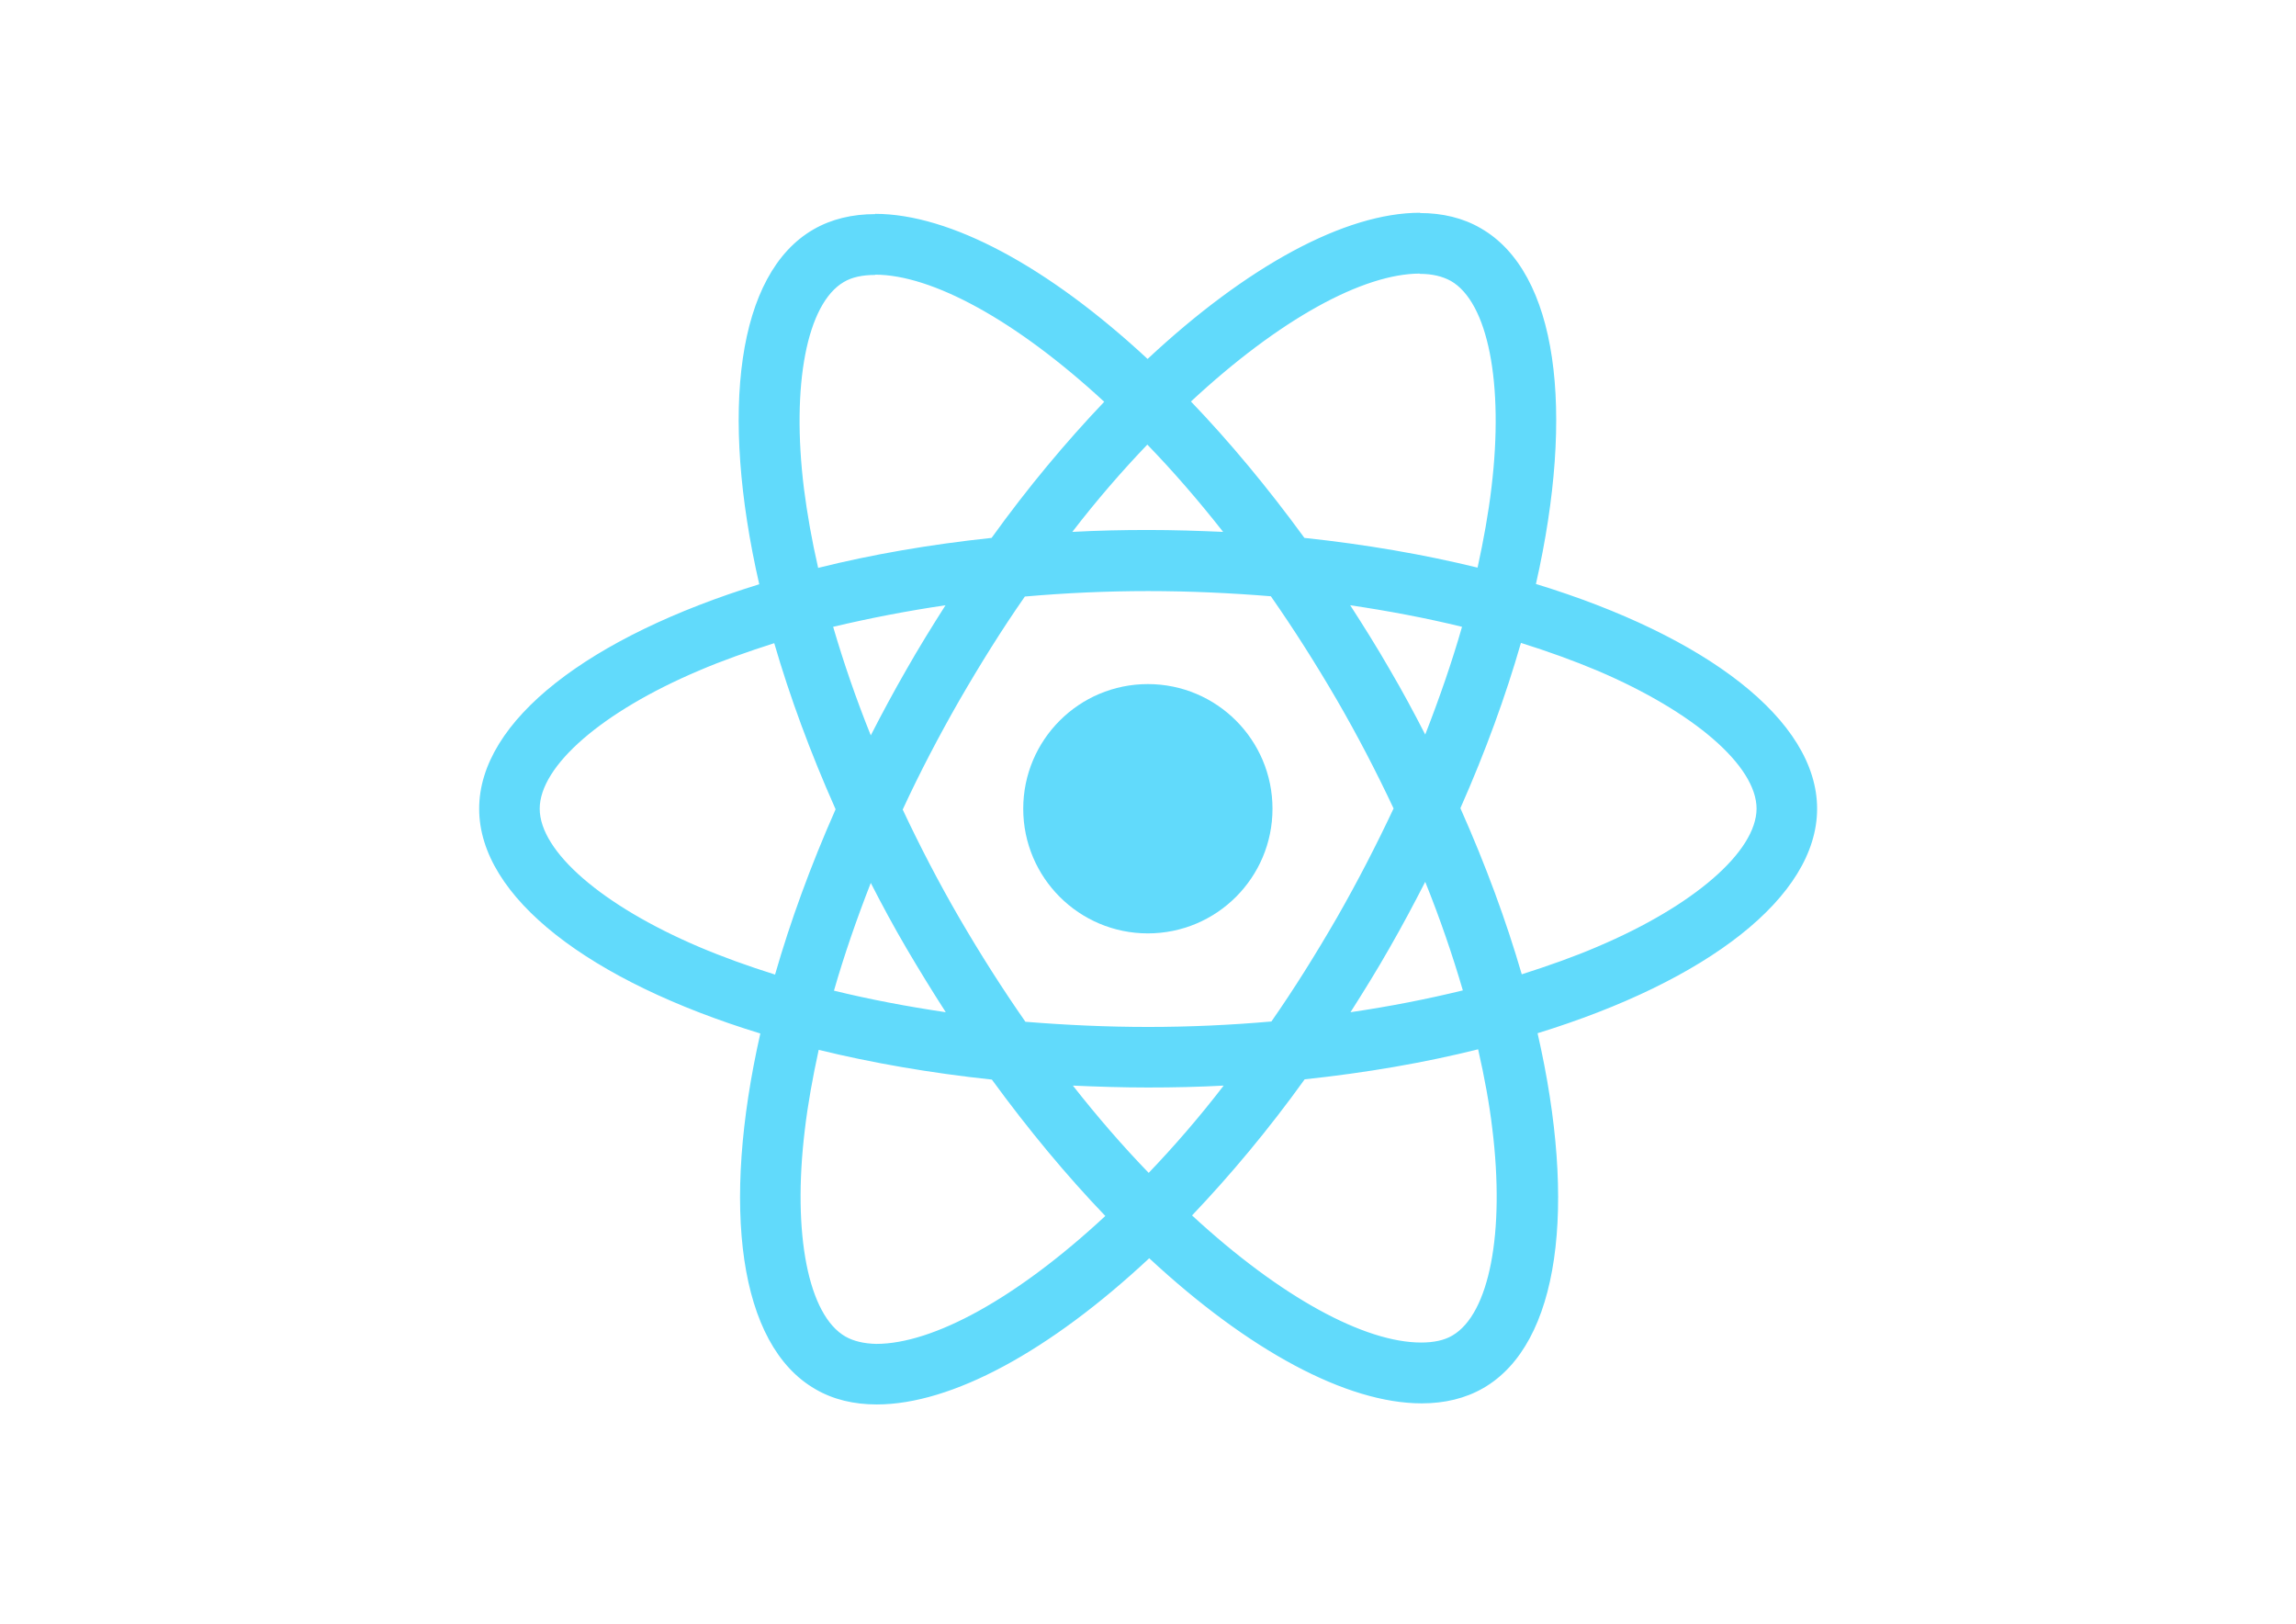
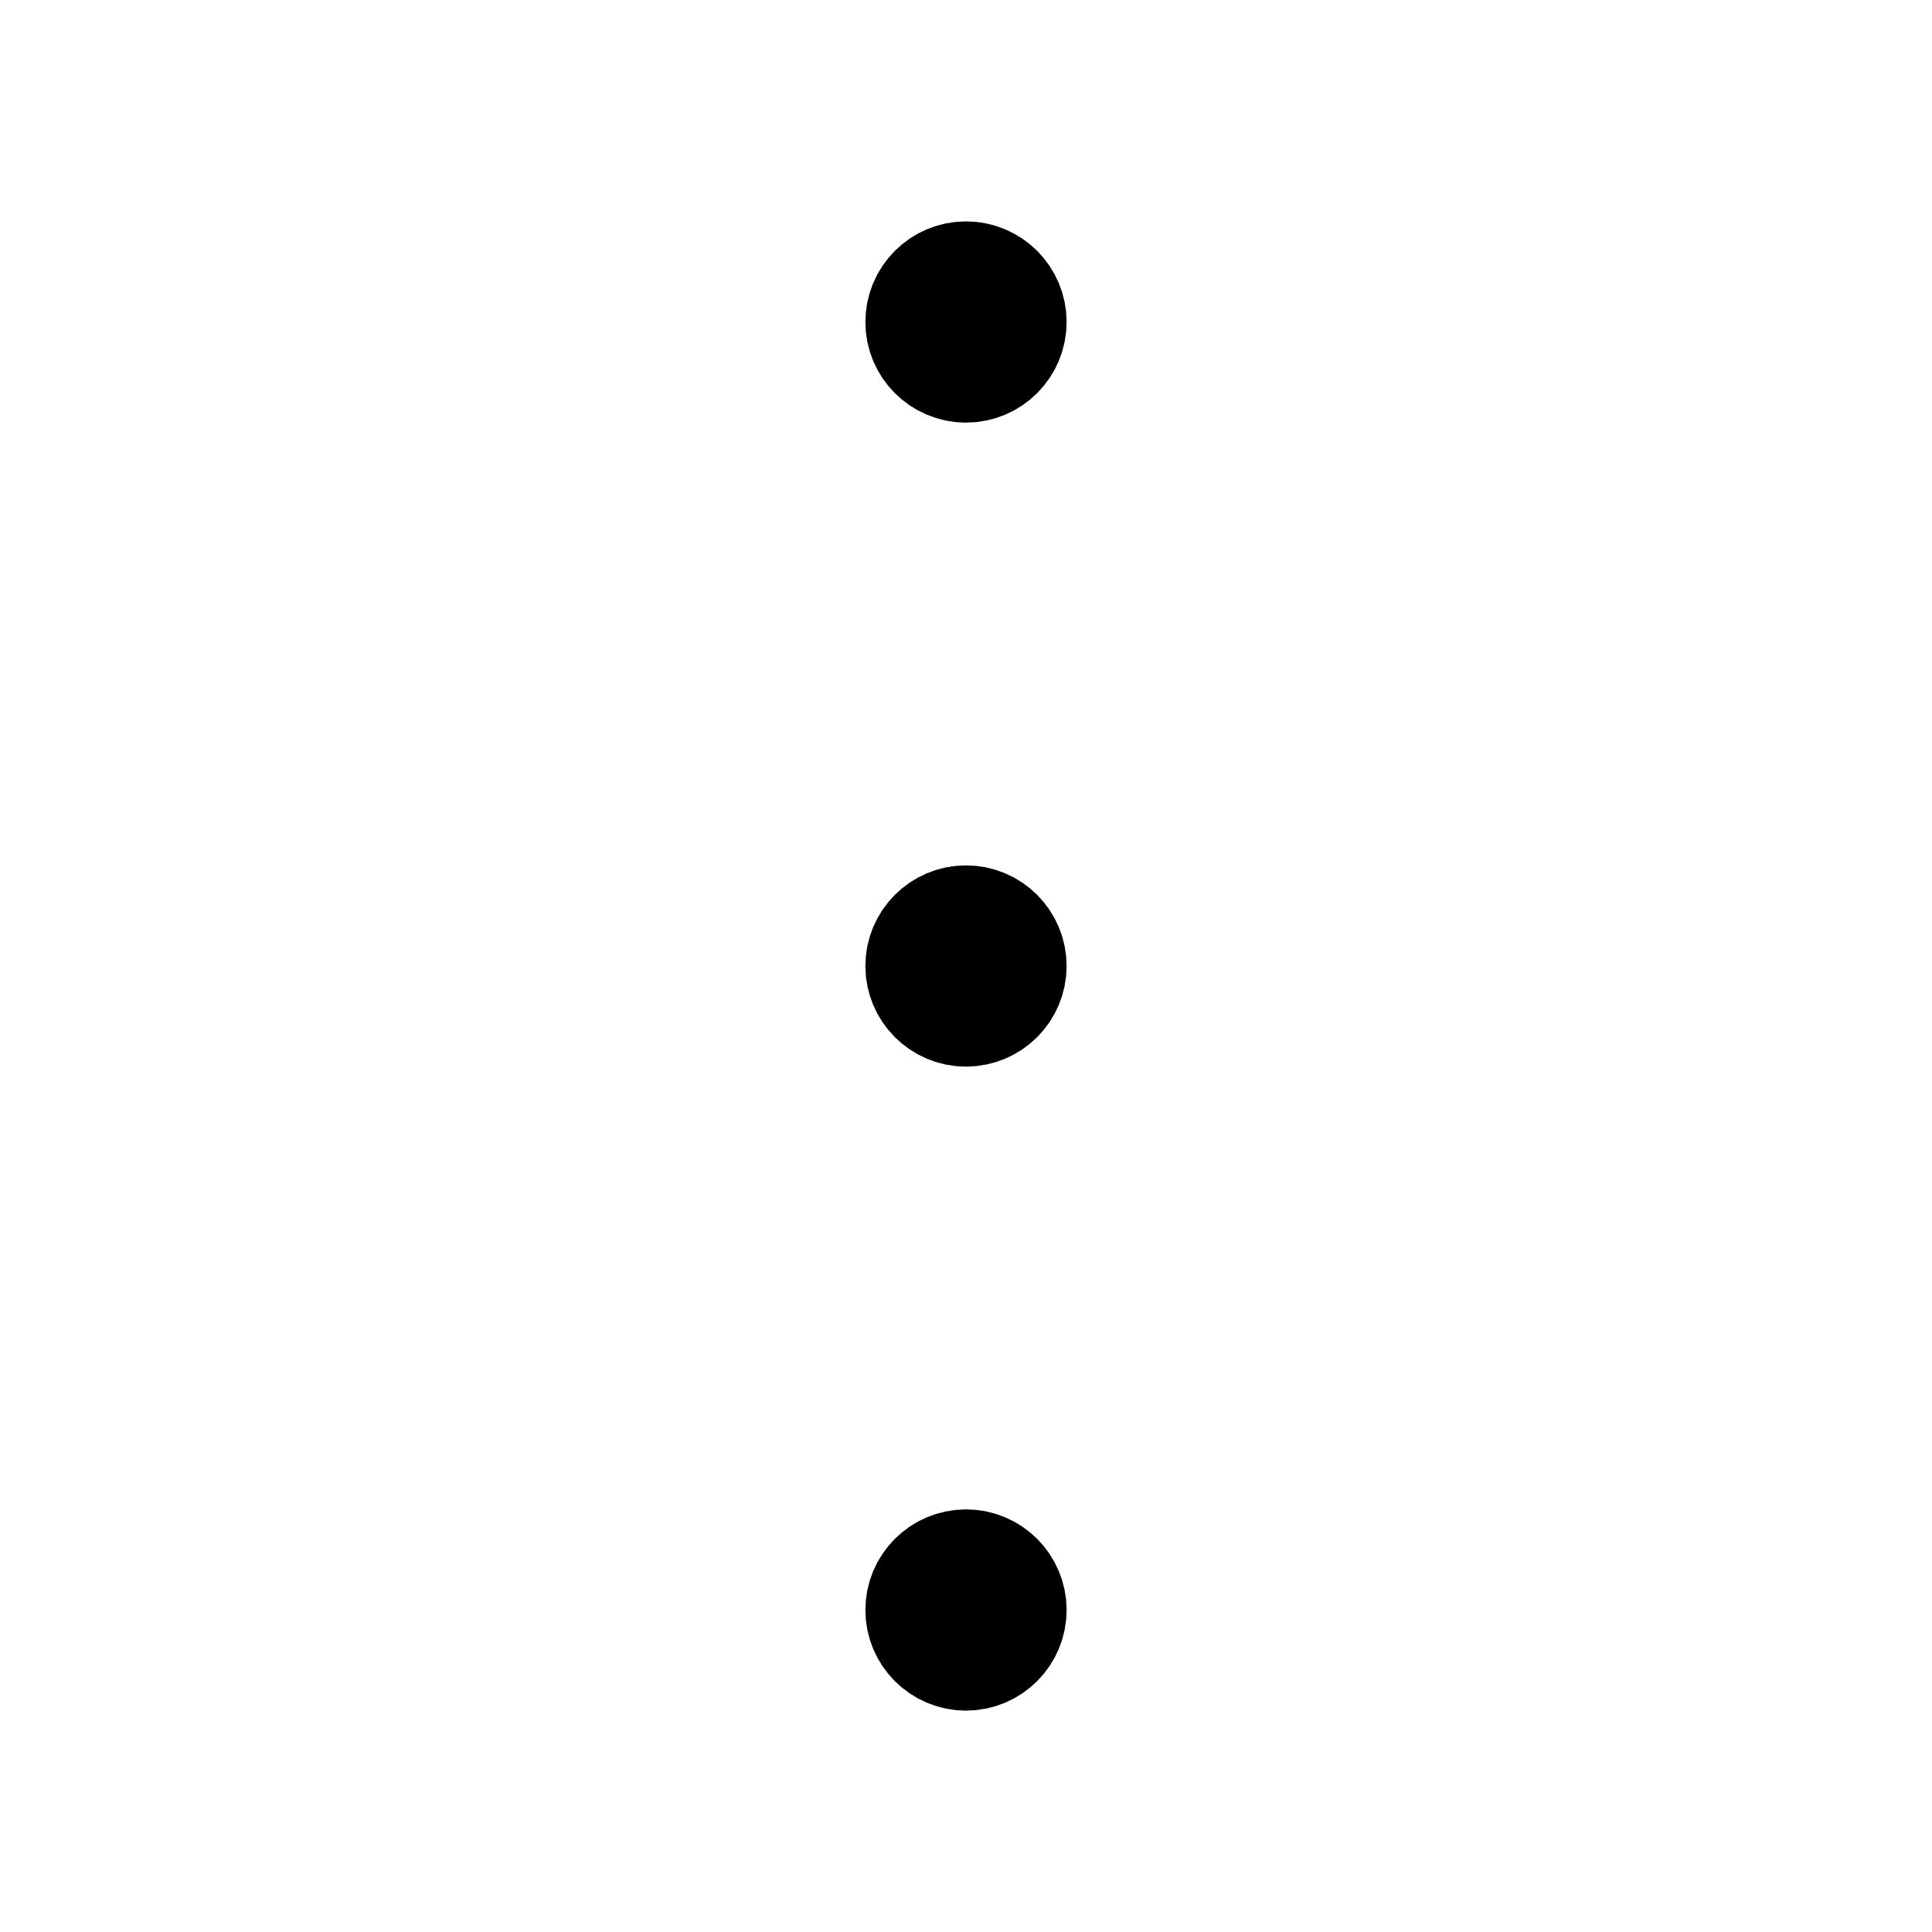
- <svg xmlns="http://www.w3.org/2000/svg" viewBox="0 0 841.9 595.3">
-   <g fill="#61DAFB">
-     <path d="M666.3 296.5c0-32.5-40.7-63.3-103.1-82.4 14.4-63.6 8-114.2-20.2-130.4-6.5-3.8-14.1-5.6-22.4-5.6v22.3c4.6 0 8.3.9 11.4 2.6 13.6 7.8 19.5 37.5 14.9 75.7-1.1 9.4-2.9 19.3-5.1 29.4-19.6-4.8-41-8.5-63.5-10.9-13.5-18.5-27.5-35.3-41.6-50 32.6-30.3 63.2-46.9 84-46.9V78c-27.5 0-63.5 19.6-99.9 53.6-36.4-33.8-72.4-53.2-99.9-53.2v22.3c20.7 0 51.4 16.5 84 46.6-14 14.7-28 31.4-41.3 49.9-22.6 2.4-44 6.1-63.6 11-2.3-10-4-19.7-5.2-29-4.7-38.2 1.1-67.9 14.6-75.8 3-1.8 6.9-2.6 11.5-2.6V78.5c-8.4 0-16 1.8-22.6 5.6-28.1 16.2-34.4 66.7-19.9 130.1-62.2 19.2-102.7 49.9-102.7 82.3 0 32.5 40.7 63.3 103.1 82.4-14.4 63.6-8 114.2 20.2 130.4 6.5 3.8 14.1 5.6 22.5 5.6 27.5 0 63.5-19.6 99.9-53.6 36.4 33.8 72.4 53.2 99.9 53.2 8.4 0 16-1.8 22.6-5.6 28.1-16.2 34.4-66.7 19.9-130.1 62-19.1 102.5-49.9 102.5-82.3zm-130.2-66.7c-3.7 12.9-8.3 26.2-13.5 39.5-4.1-8-8.4-16-13.1-24-4.6-8-9.5-15.8-14.4-23.4 14.2 2.1 27.9 4.7 41 7.9zm-45.8 106.5c-7.8 13.5-15.8 26.3-24.1 38.2-14.9 1.3-30 2-45.2 2-15.1 0-30.2-.7-45-1.9-8.3-11.9-16.4-24.6-24.2-38-7.6-13.1-14.5-26.4-20.8-39.8 6.2-13.4 13.2-26.8 20.7-39.9 7.8-13.5 15.8-26.3 24.1-38.2 14.9-1.3 30-2 45.2-2 15.1 0 30.2.7 45 1.9 8.3 11.9 16.4 24.6 24.2 38 7.6 13.1 14.5 26.4 20.8 39.8-6.3 13.4-13.2 26.8-20.7 39.9zm32.3-13c5.4 13.4 10 26.8 13.8 39.8-13.1 3.2-26.9 5.9-41.2 8 4.9-7.7 9.8-15.6 14.4-23.7 4.6-8 8.9-16.1 13-24.1zM421.2 430c-9.3-9.6-18.6-20.3-27.8-32 9 .4 18.2.7 27.5.7 9.4 0 18.7-.2 27.8-.7-9 11.7-18.3 22.4-27.5 32zm-74.4-58.9c-14.2-2.1-27.9-4.7-41-7.9 3.7-12.9 8.3-26.2 13.5-39.5 4.1 8 8.4 16 13.1 24 4.7 8 9.5 15.8 14.4 23.4zM420.7 163c9.3 9.6 18.6 20.3 27.8 32-9-.4-18.2-.7-27.5-.7-9.4 0-18.7.2-27.8.7 9-11.7 18.3-22.4 27.5-32zm-74 58.9c-4.9 7.7-9.8 15.6-14.4 23.7-4.6 8-8.9 16-13 24-5.4-13.4-10-26.8-13.8-39.8 13.1-3.1 26.9-5.8 41.2-7.9zm-90.5 125.2c-35.4-15.1-58.3-34.9-58.3-50.6 0-15.7 22.9-35.6 58.3-50.6 8.6-3.7 18-7 27.7-10.1 5.7 19.6 13.2 40 22.5 60.9-9.2 20.8-16.6 41.1-22.2 60.6-9.9-3.1-19.3-6.5-28-10.2zM310 490c-13.6-7.8-19.5-37.5-14.9-75.7 1.1-9.4 2.9-19.3 5.1-29.4 19.6 4.8 41 8.5 63.5 10.9 13.5 18.5 27.5 35.3 41.6 50-32.6 30.3-63.2 46.9-84 46.9-4.5-.1-8.3-1-11.3-2.7zm237.2-76.2c4.7 38.2-1.1 67.9-14.6 75.8-3 1.8-6.9 2.6-11.5 2.6-20.7 0-51.4-16.5-84-46.6 14-14.7 28-31.4 41.3-49.9 22.6-2.4 44-6.1 63.6-11 2.3 10.1 4.1 19.8 5.2 29.1zm38.5-66.7c-8.6 3.7-18 7-27.7 10.1-5.7-19.6-13.2-40-22.5-60.9 9.2-20.8 16.6-41.1 22.2-60.6 9.9 3.1 19.3 6.5 28.1 10.2 35.4 15.1 58.3 34.9 58.3 50.6-.1 15.7-23 35.6-58.4 50.6zM320.8 78.4z" />
-     <circle cx="420.9" cy="296.5" r="45.7" />
-     <path d="M520.5 78.1z" />
-   </g>
+ <svg xmlns="http://www.w3.org/2000/svg" width="24px" height="24px" viewBox="0 0 24 24" stroke-width="1.5" fill="none" color="#000000">
+   <path d="M12 12.5C12.276 12.5 12.5 12.276 12.5 12C12.5 11.724 12.276 11.5 12 11.5C11.724 11.5 11.5 11.724 11.5 12C11.5 12.276 11.724 12.5 12 12.5Z" fill="#000000" stroke="#000000" stroke-width="1.5" stroke-linecap="round" stroke-linejoin="round" />
+   <path d="M12 20.5C12.276 20.5 12.5 20.276 12.5 20C12.5 19.724 12.276 19.5 12 19.5C11.724 19.5 11.5 19.724 11.5 20C11.5 20.276 11.724 20.5 12 20.5Z" fill="#000000" stroke="#000000" stroke-width="1.5" stroke-linecap="round" stroke-linejoin="round" />
+   <path d="M12 4.5C12.276 4.5 12.5 4.276 12.5 4C12.5 3.724 12.276 3.5 12 3.5C11.724 3.5 11.5 3.724 11.5 4C11.5 4.276 11.724 4.5 12 4.5Z" fill="#000000" stroke="#000000" stroke-width="1.5" stroke-linecap="round" stroke-linejoin="round" />
</svg>
